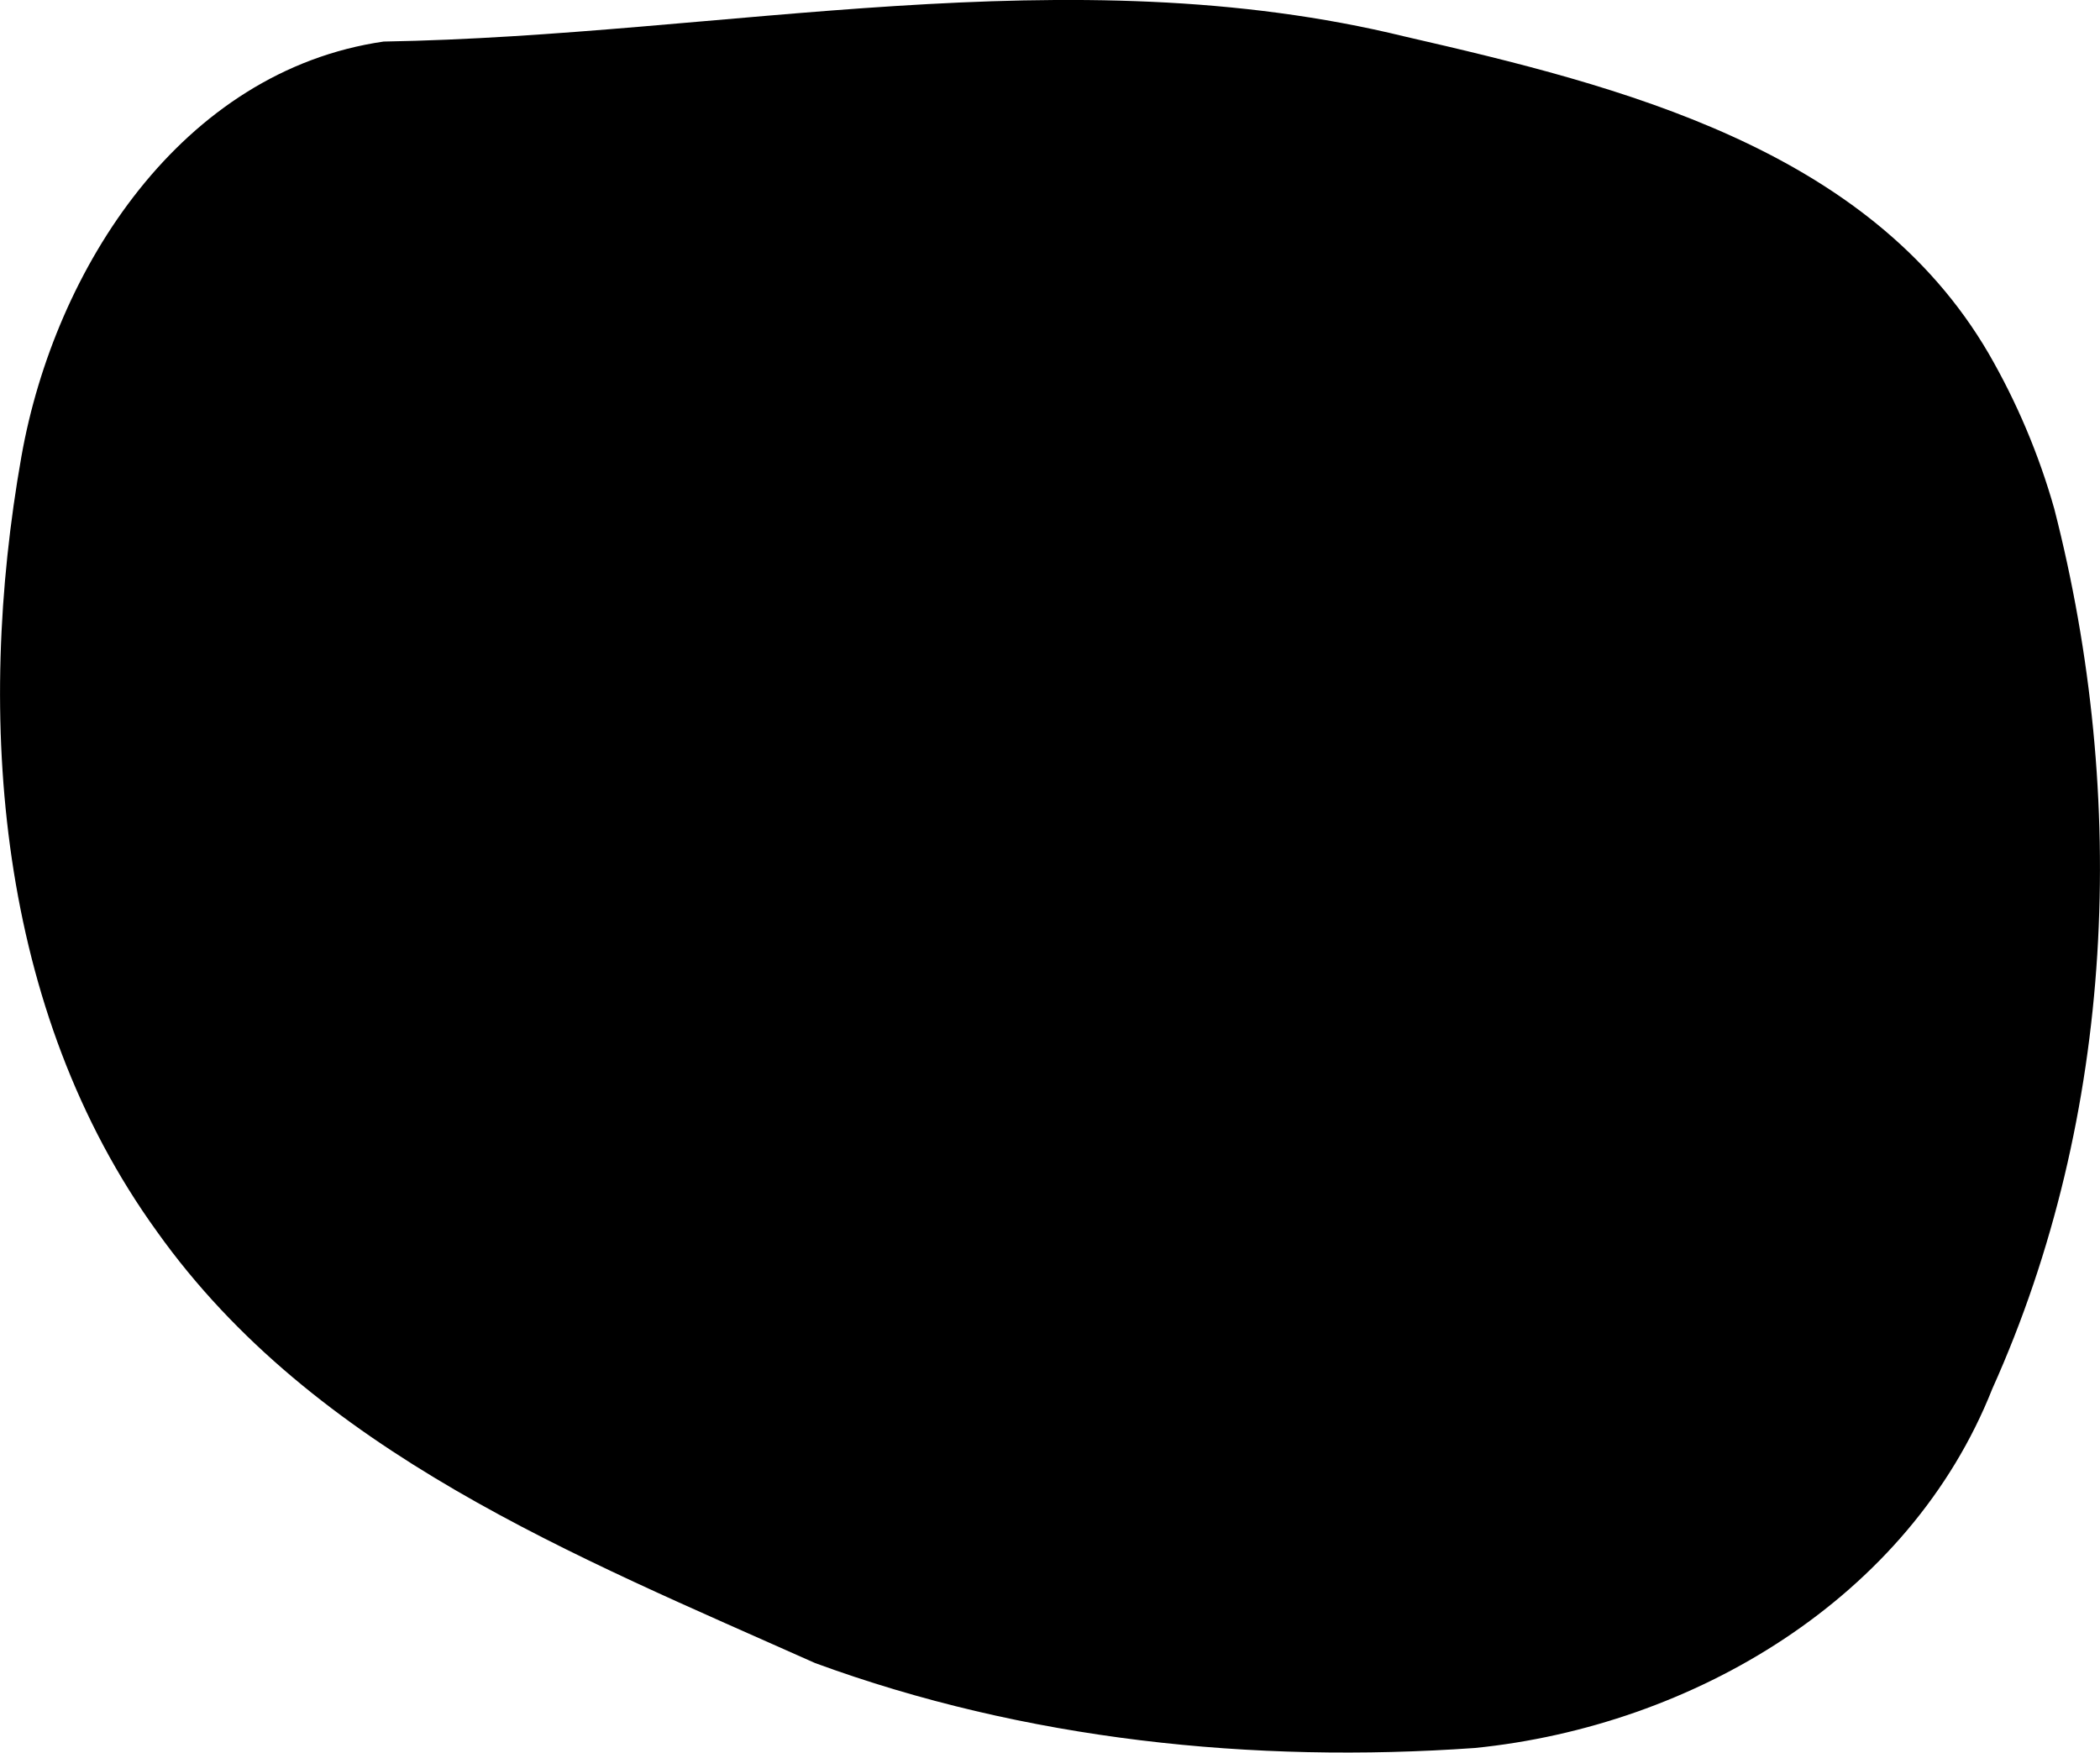
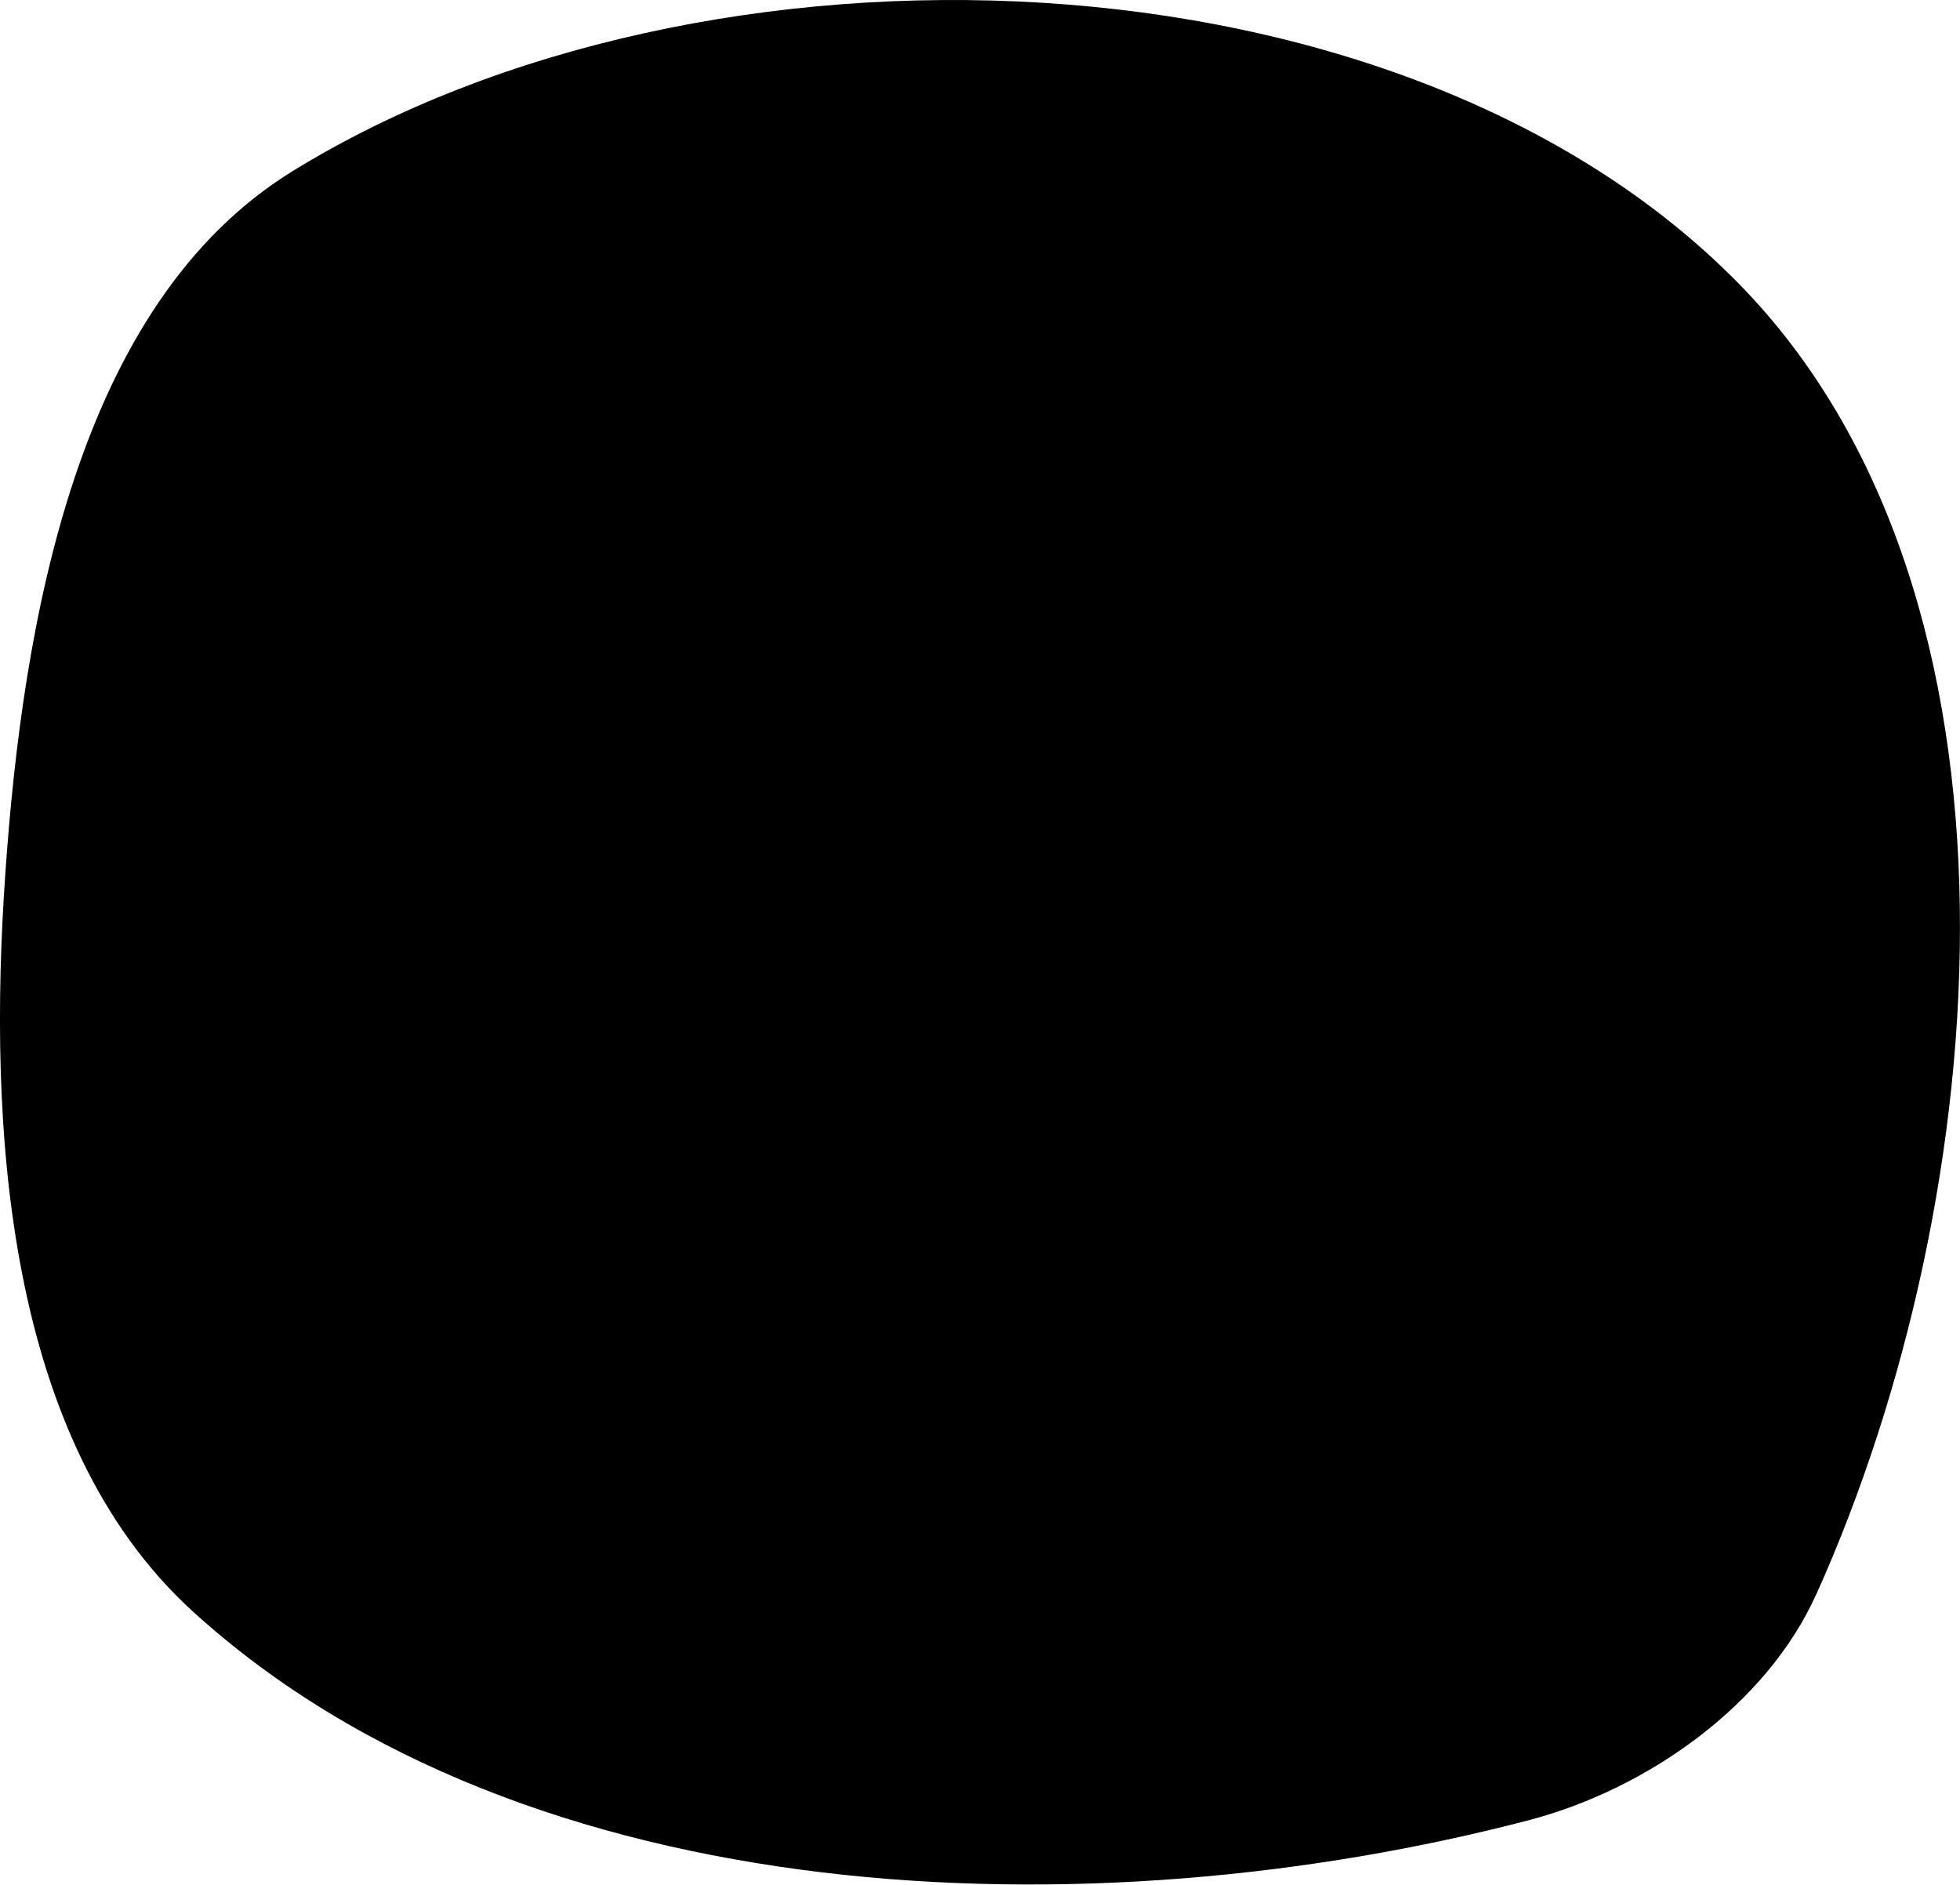
- <svg xmlns="http://www.w3.org/2000/svg" width="48.122" height="40.163" preserveAspectRatio="none" viewBox="0 0 12.733 10.627">
-   <path d="M12.057 2.142C11.33.898 9.827.522 8.52.222c-2.043-.5-4.132-.005-6.194.03C1.1.43.332 1.628.13 2.767c-.281 1.586-.148 3.36.822 4.701.954 1.34 2.542 1.969 3.99 2.616 1.272.467 2.655.61 4.001.515 1.322-.133 2.634-.907 3.137-2.178.747-1.66.825-3.585.376-5.335a4.128 4.128 0 0 0-.399-.944z" fill-rule="evenodd" />
+ <svg xmlns="http://www.w3.org/2000/svg" width="46.145" height="44.361" preserveAspectRatio="none" viewBox="0 0 12.21 11.738">
+   <path d="M11.317 9.926c1.116-2.485 1.424-6.216-.486-8.16-2.11-2.15-6.447-2.28-9.01-.699C.479 1.895.142 3.872.033 5.444c-.11 1.577 0 3.53 1.169 4.594 2.077 1.89 5.607 2.01 8.324 1.299.735-.193 1.48-.717 1.79-1.41z" fill-rule="evenodd" />
</svg>
